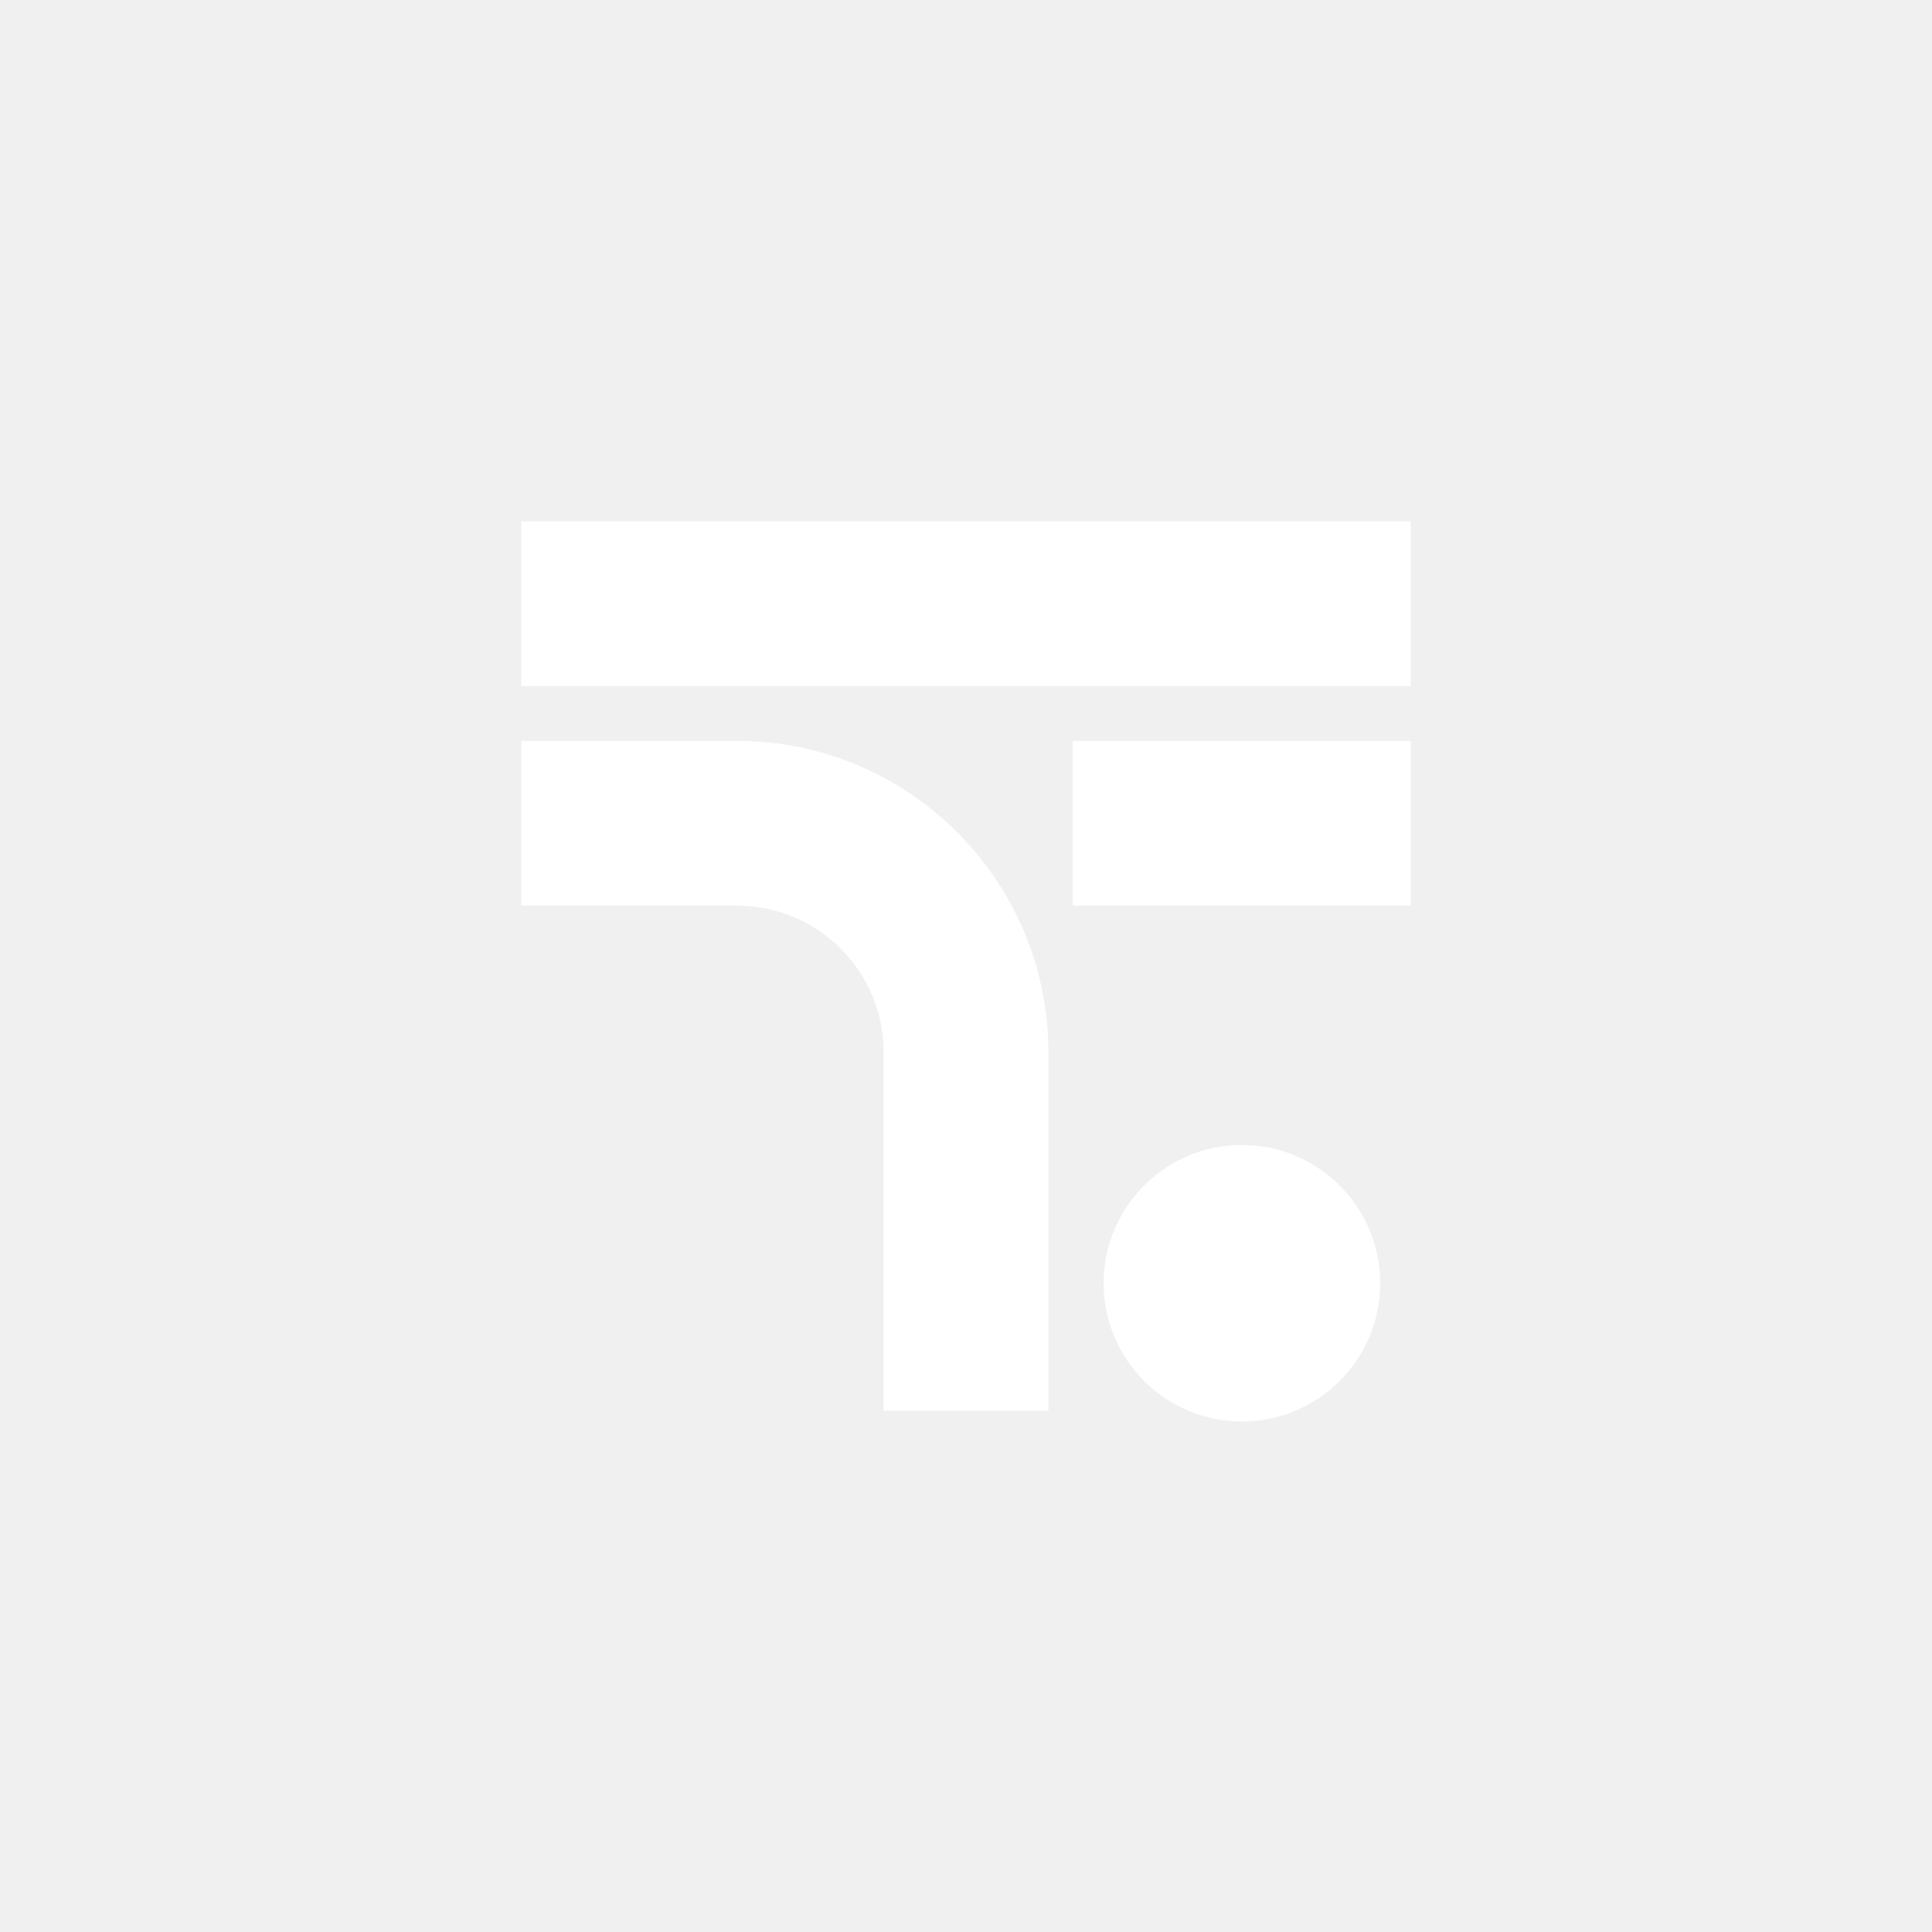
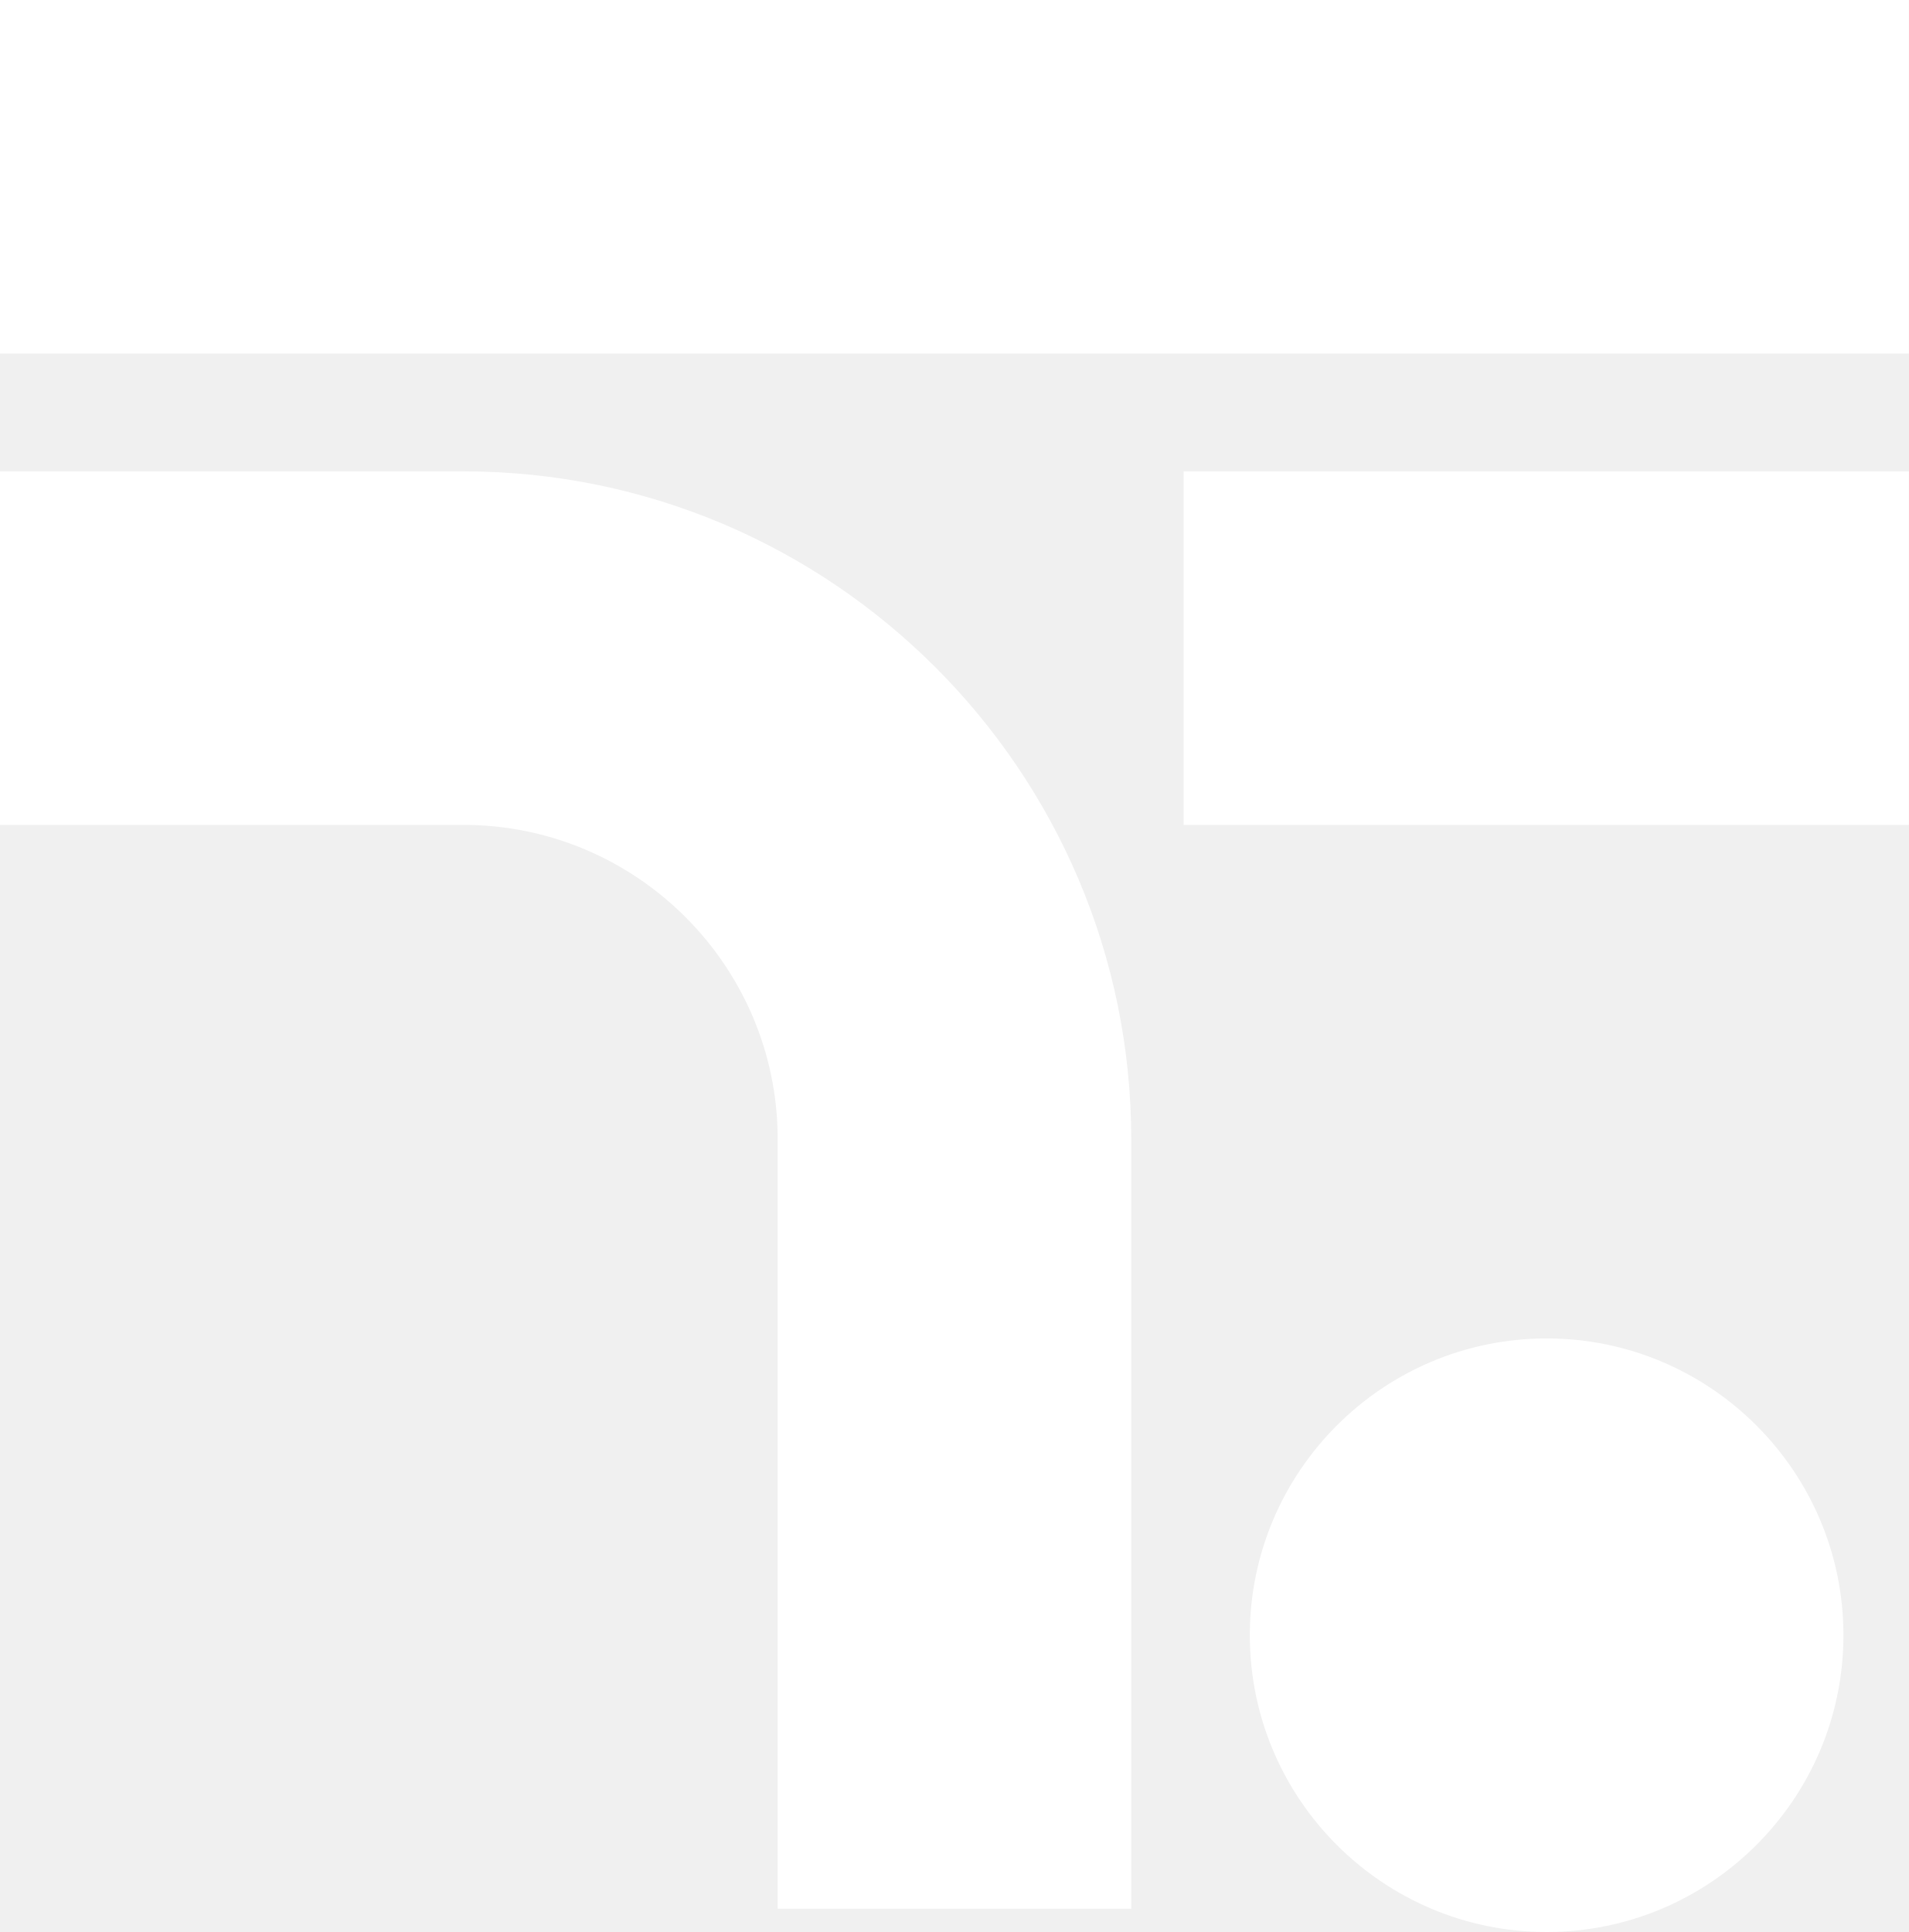
- <svg xmlns="http://www.w3.org/2000/svg" id="Layer_1" data-name="Layer 1" viewBox="0 0 57 57">
+ <svg xmlns="http://www.w3.org/2000/svg" id="Layer_1" data-name="Layer 1" viewBox="15.38 15.38 26.24 26.56">
  <defs>
    <style>
      .cls-1 {
        fill: #fff;
      }
    </style>
  </defs>
  <rect class="cls-1" x="15.38" y="15.38" width="26.24" height="4.86" />
  <rect class="cls-1" x="31.65" y="21.86" width="9.97" height="4.86" />
  <path class="cls-1" d="M21.75,21.86h-6.37v4.86h6.37c2.38,0,4.32,1.94,4.32,4.32v10.58h4.86v-10.58c0-5.06-4.12-9.18-9.18-9.18Z" />
  <path class="cls-1" d="M36.64,33.78c-2.25,0-4.08,1.83-4.08,4.08s1.83,4.08,4.08,4.08,4.08-1.83,4.08-4.08-1.83-4.08-4.08-4.08Z" />
</svg>
